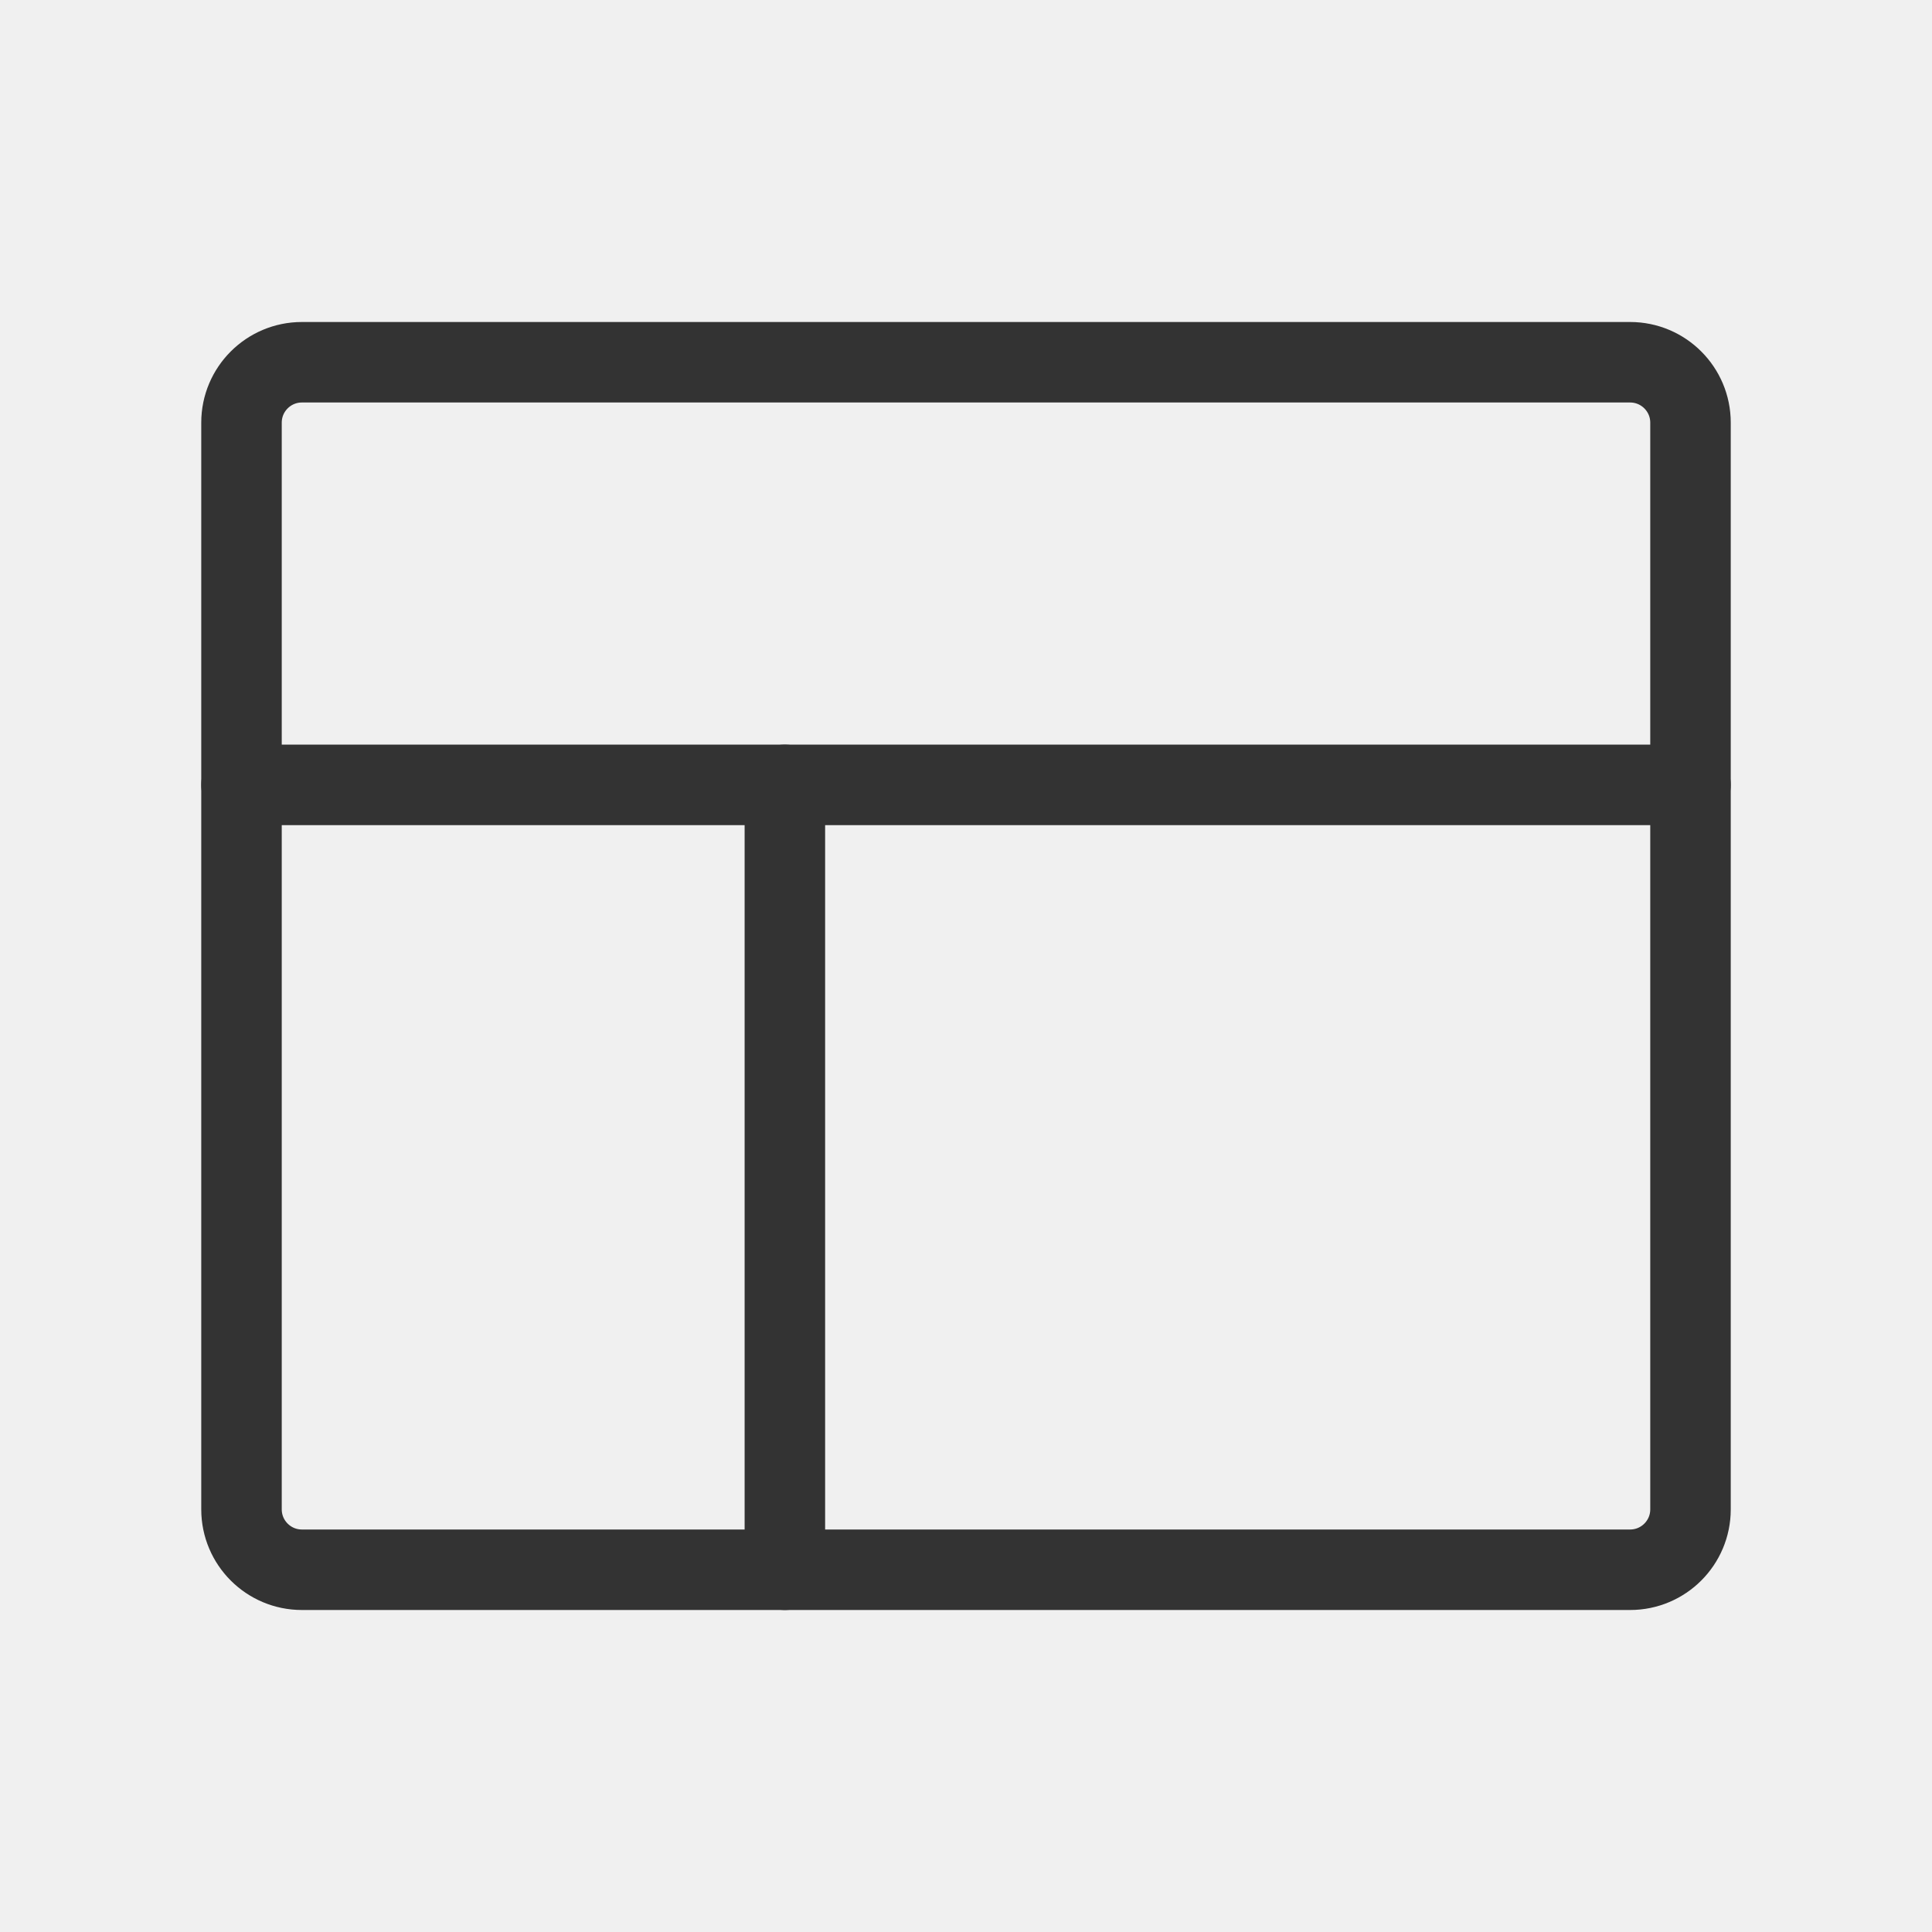
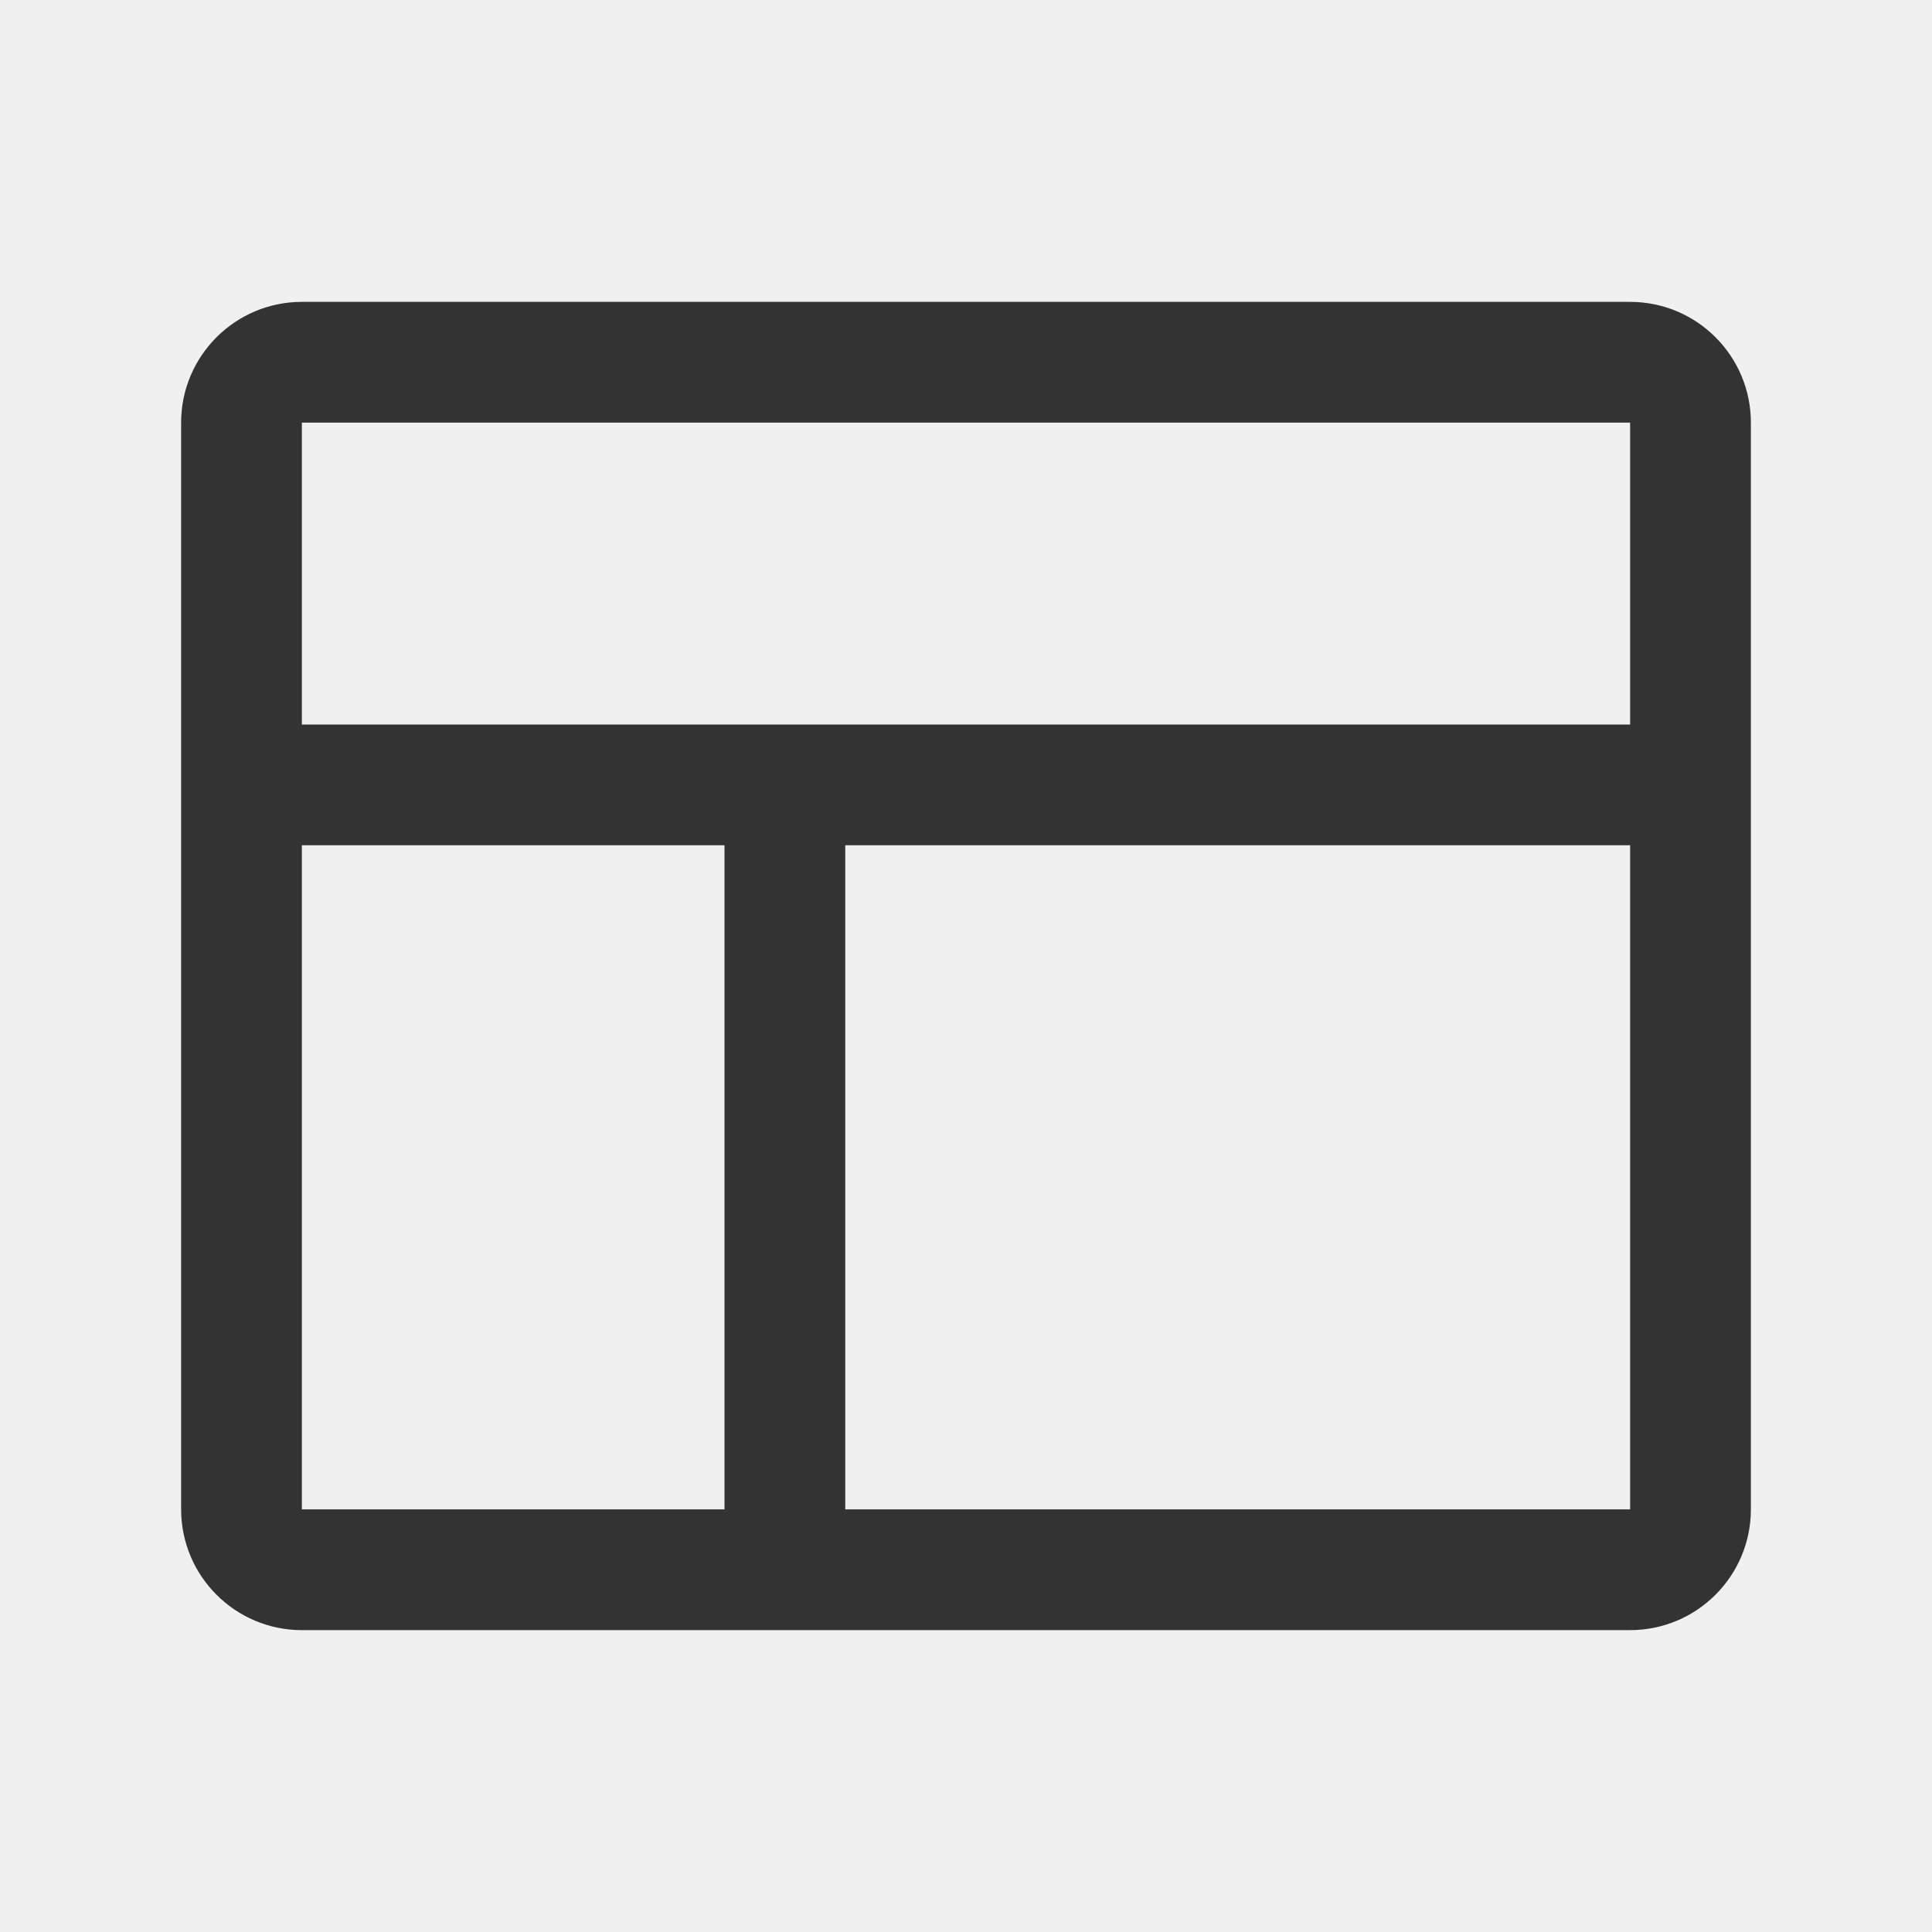
- <svg xmlns="http://www.w3.org/2000/svg" width="24" height="24" viewBox="0 0 24 24" fill="none">
-   <path d="M3 9.75H21" stroke="#333333" stroke-linecap="round" stroke-linejoin="round" />
-   <path d="M9.75 9.75V19.5" stroke="#333333" stroke-linecap="round" stroke-linejoin="round" />
-   <path d="M20.25 4.5H3.75C3.336 4.5 3 4.836 3 5.25V18.75C3 19.164 3.336 19.5 3.75 19.5H20.25C20.664 19.5 21 19.164 21 18.75V5.25C21 4.836 20.664 4.5 20.25 4.5Z" stroke="#333333" stroke-linecap="round" stroke-linejoin="round" />
+ <svg xmlns="http://www.w3.org/2000/svg" width="16" height="16" viewBox="0 0 16 16" fill="none">
+   <g clip-path="url(#clip0_35705_22227)">
+     <path fill-rule="evenodd" clip-rule="evenodd" d="M2.5 2.5C1.948 2.5 1.5 2.948 1.5 3.5V12.5C1.5 13.052 1.948 13.5 2.5 13.5H13.5C14.052 13.5 14.5 13.052 14.5 12.5V3.5C14.5 2.948 14.052 2.5 13.5 2.5H2.5ZM13.5 6V3.5H2.5V6H13.5ZM2.5 7V12.5H6V7H2.5ZM7 12.5V7H13.5V12.5H7Z" fill="#333333" />
+   </g>
+   <defs>
+     <clipPath id="clip0_35705_22227">
+       <rect width="16" height="16" fill="white" />
+     </clipPath>
+   </defs>
</svg>
